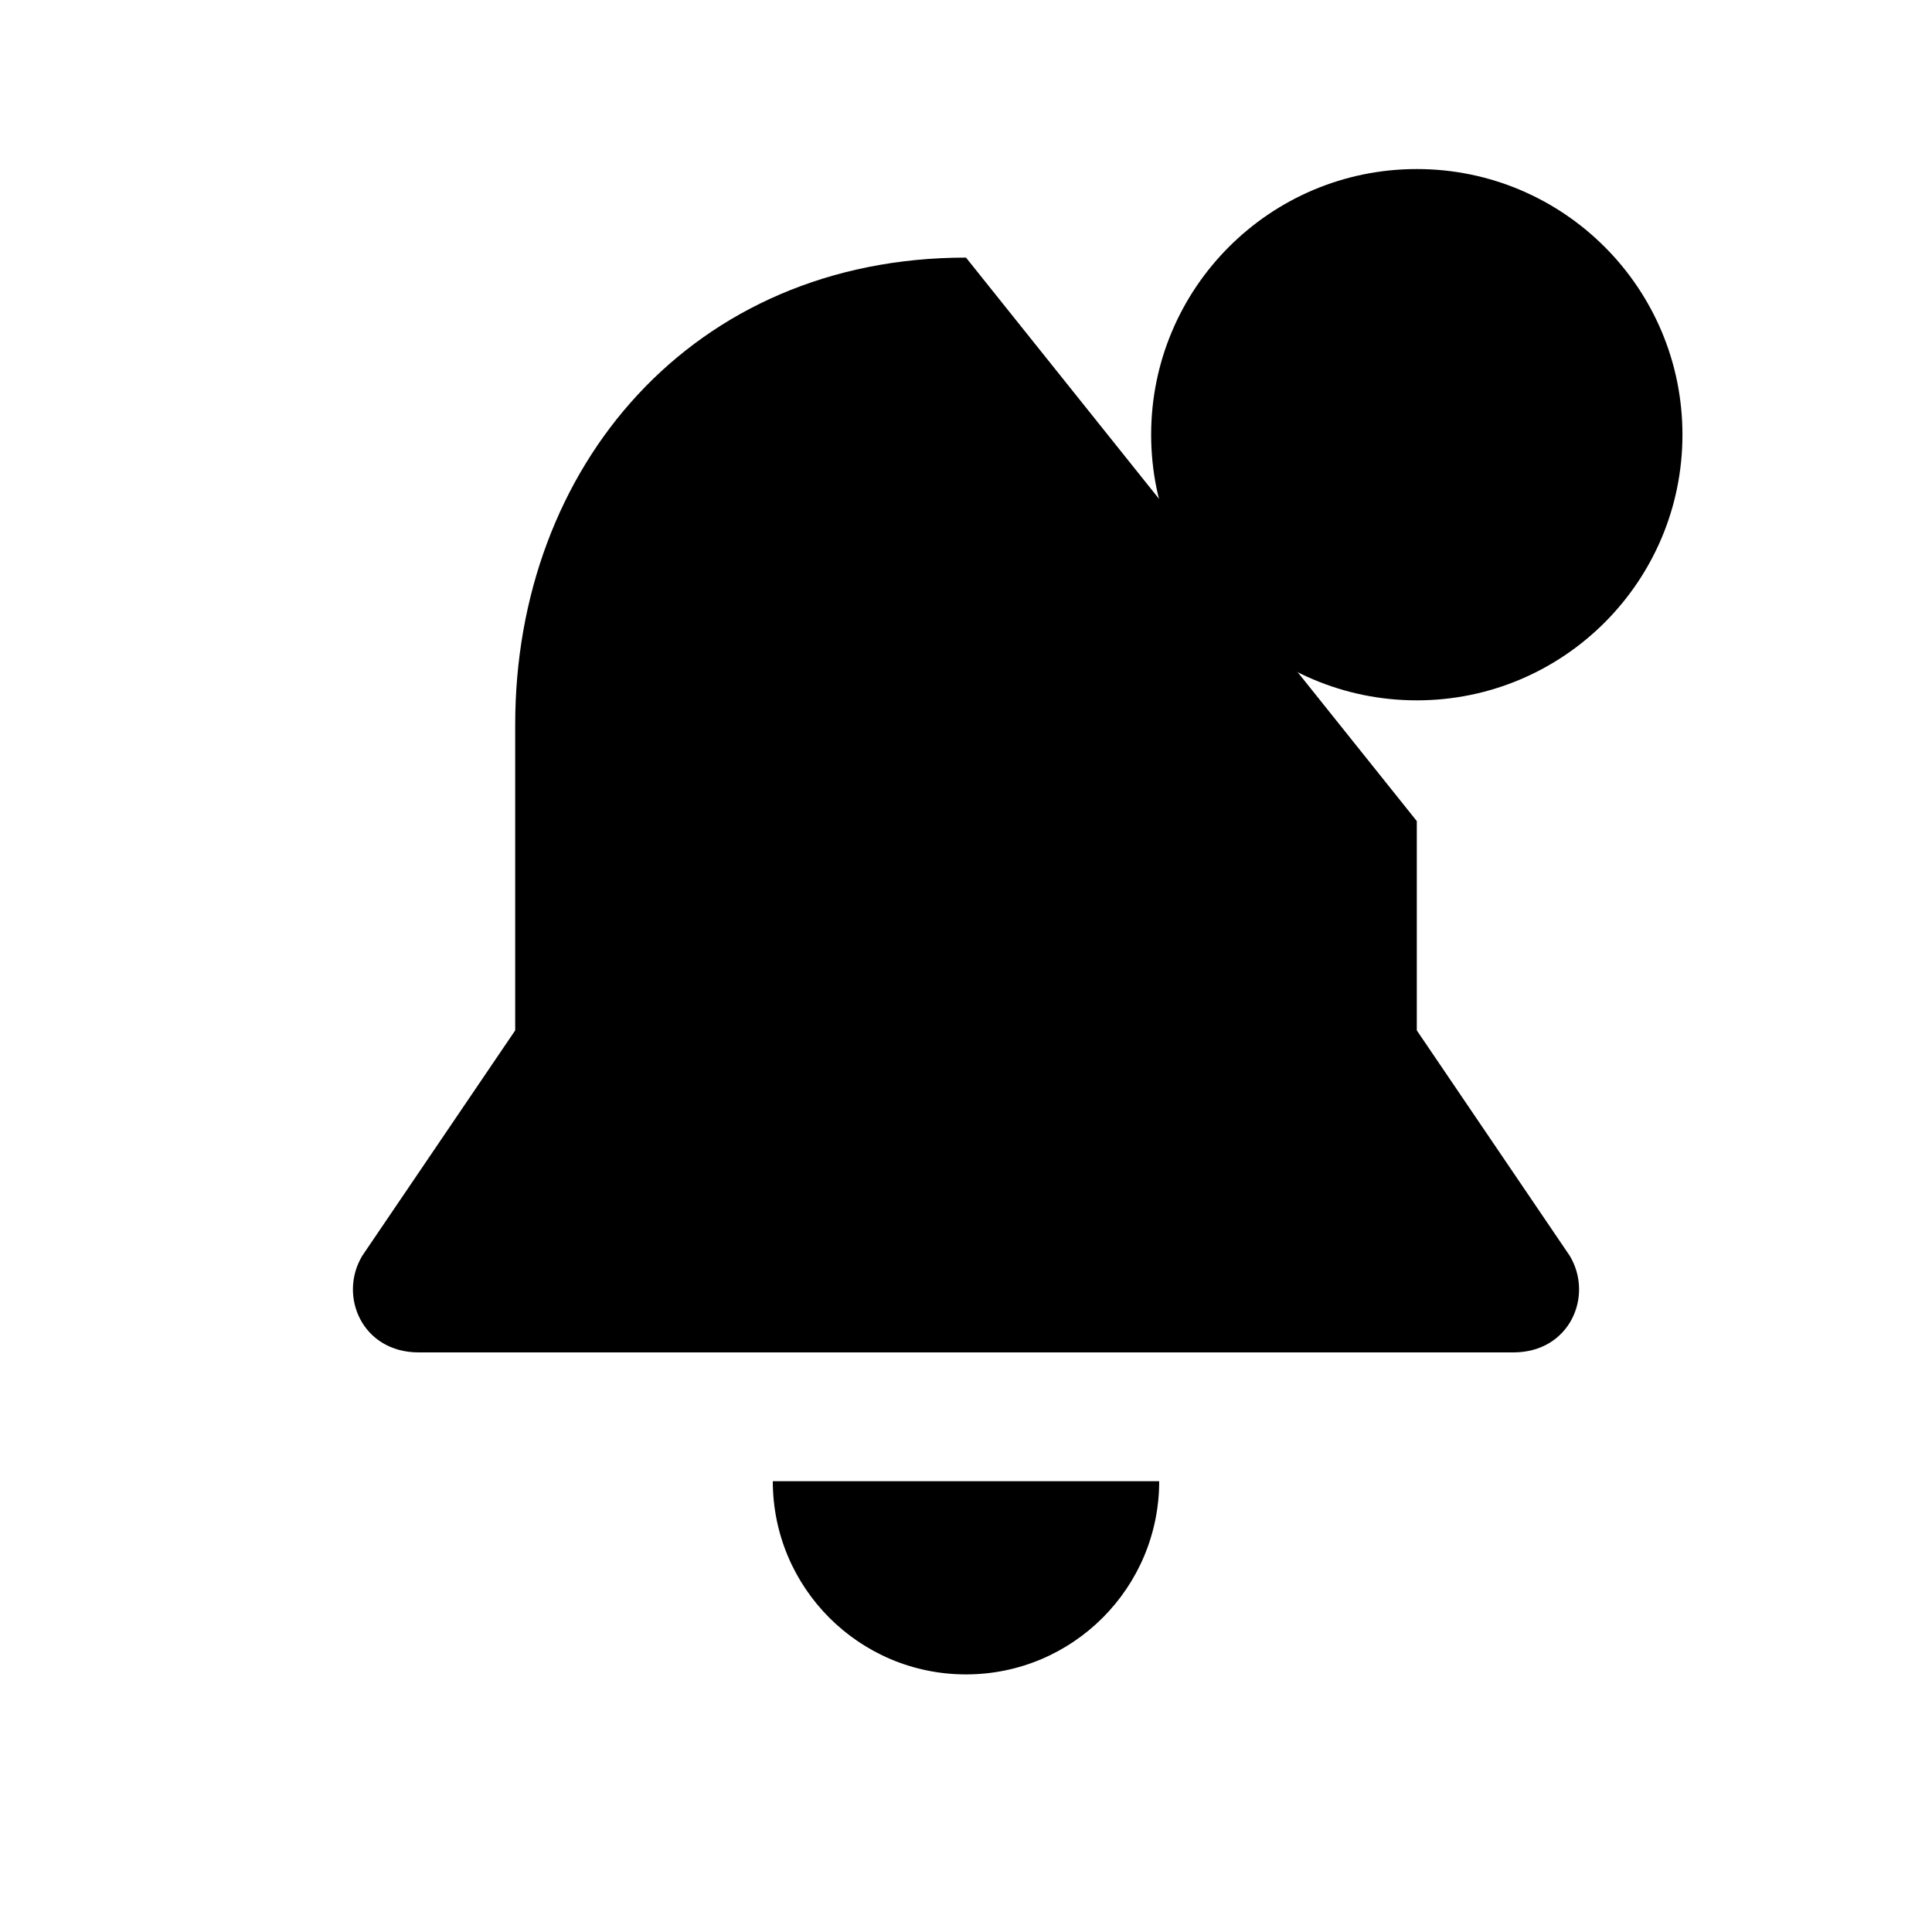
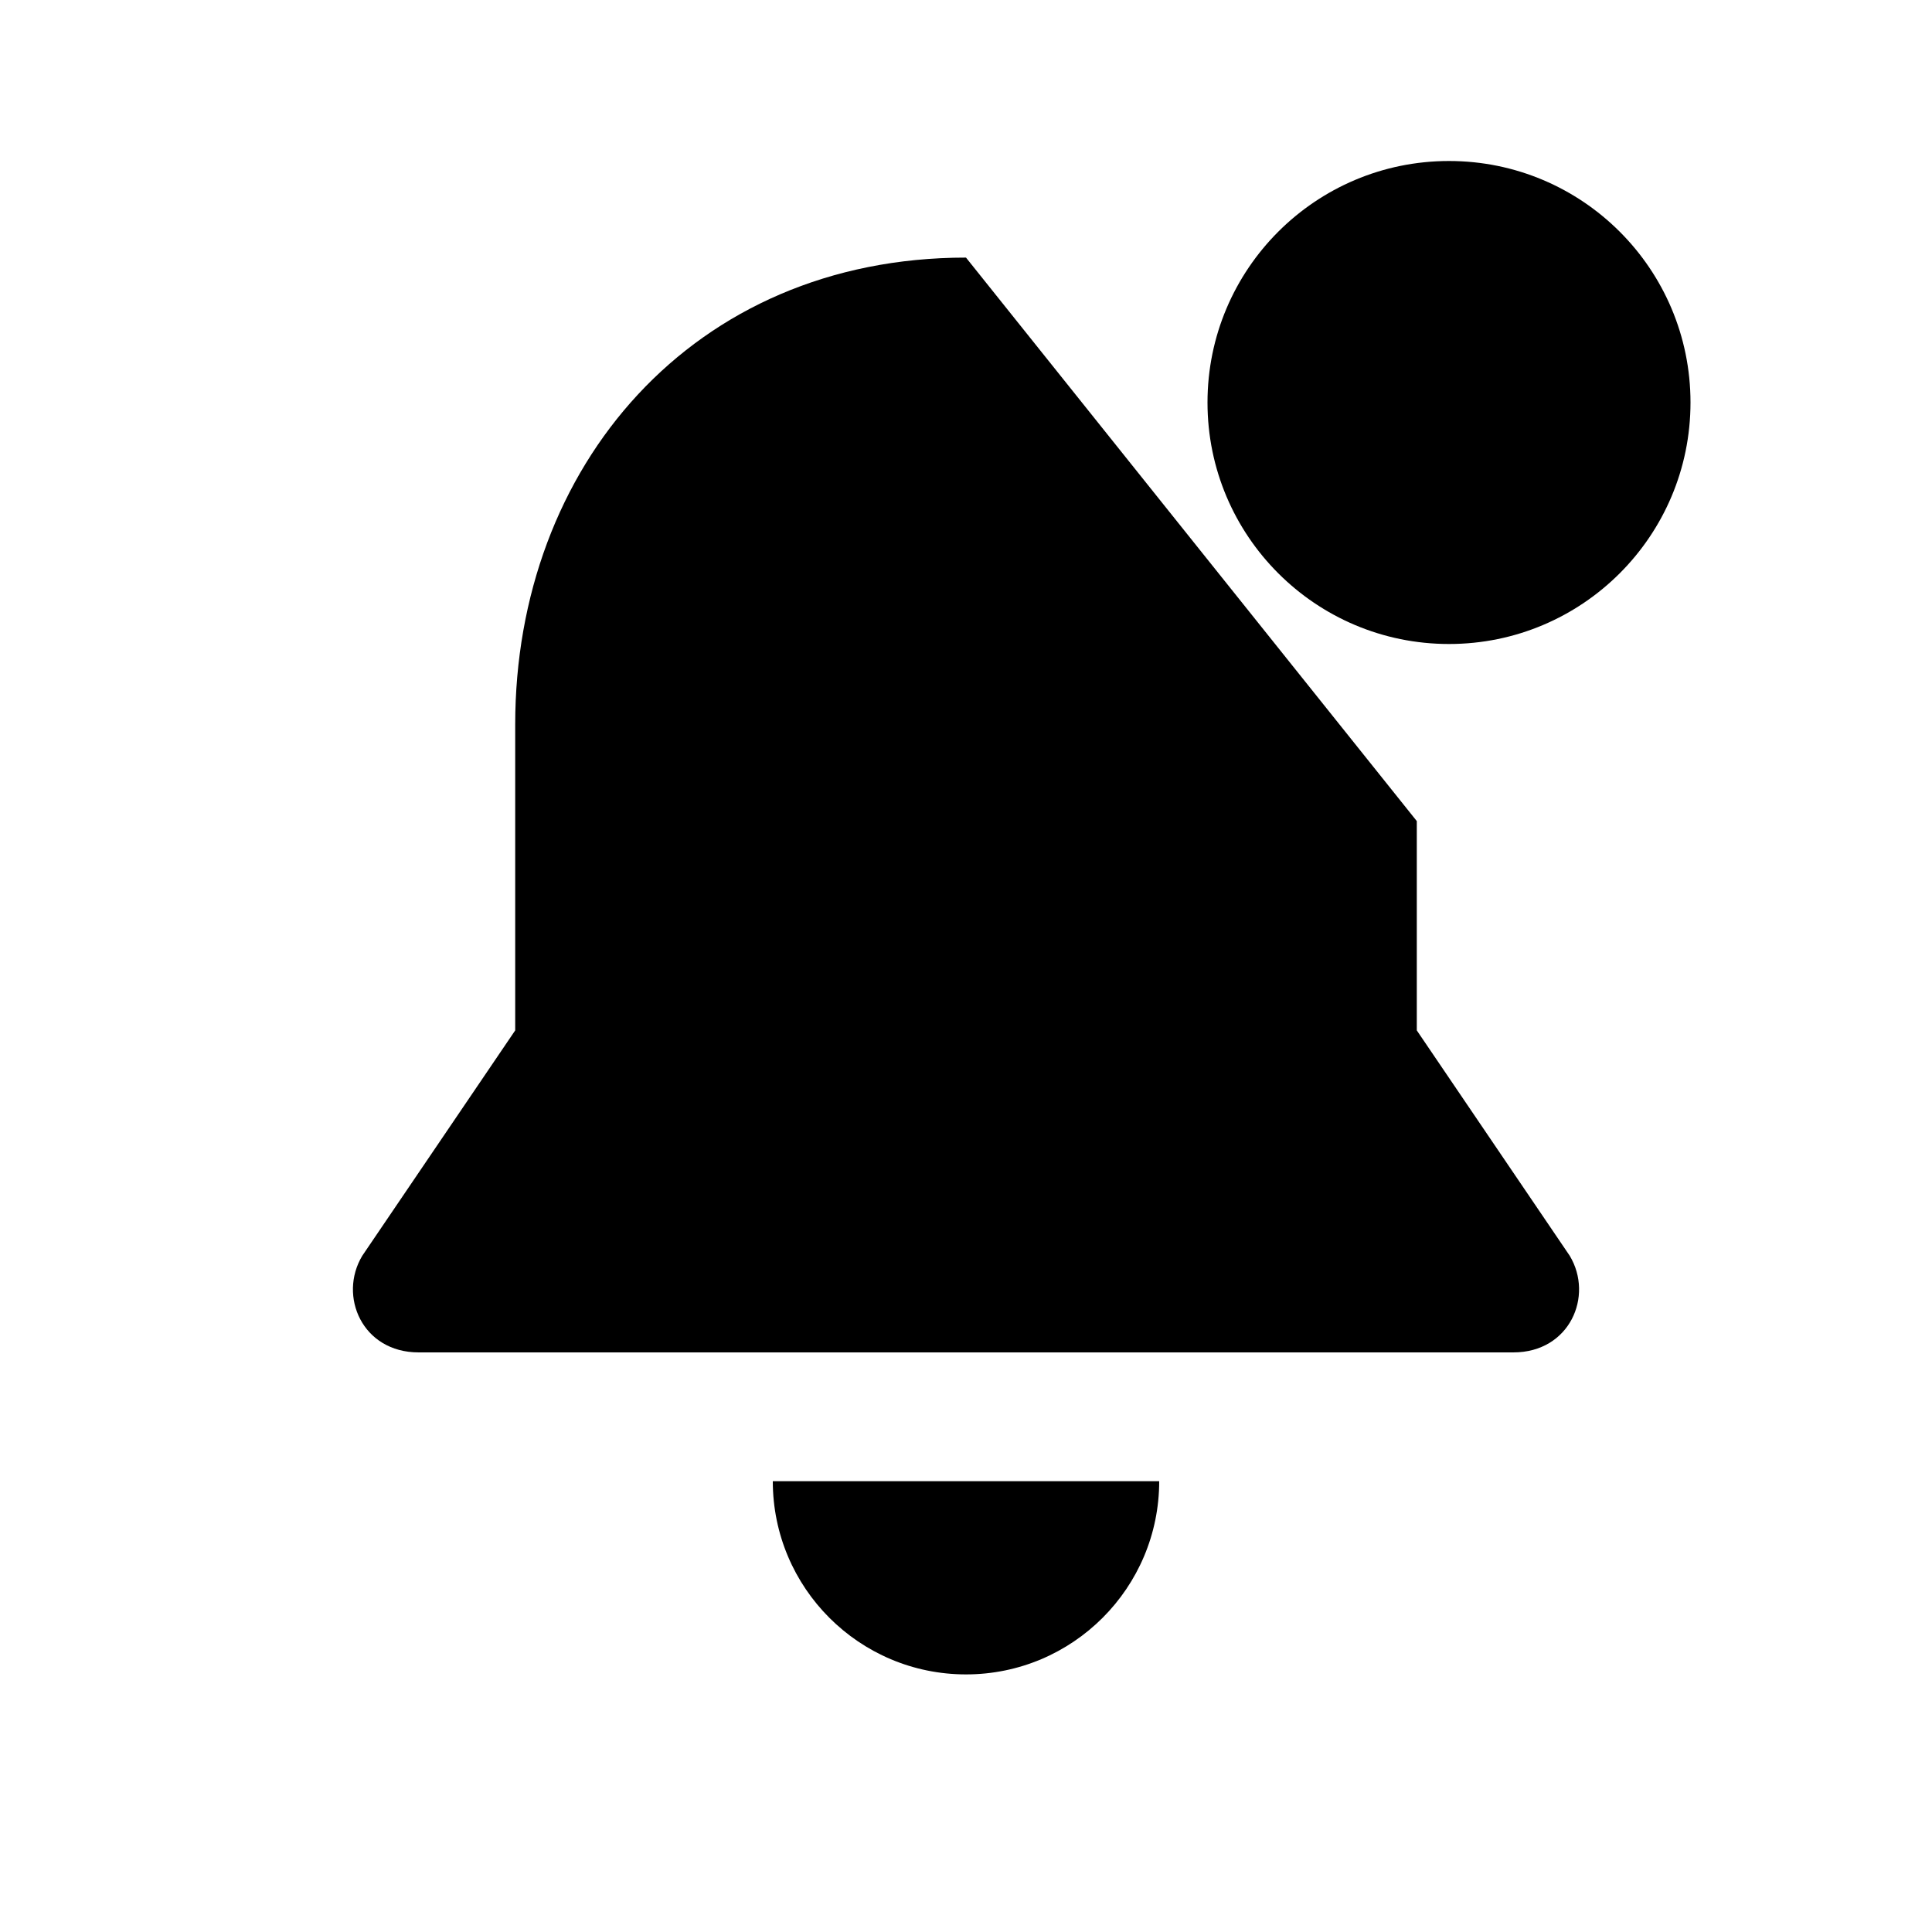
<svg xmlns="http://www.w3.org/2000/svg" viewBox="0 0 24 24">
  <path d="M12 3.2 C8.6 3.2 6.4 5.8 6.4 9 V12.8 L4.5 15.6 C4.2 16.1 4.5 16.8 5.2 16.8 H18.8 C19.5 16.8 19.8 16.1 19.5 15.6 L17.6 12.8 V10.2" fill="#000" />
  <path d="M9.6 18.4 A2.4 2.4 0 0 0 14.4 18.4 Z" fill="#000" />
-   <circle cx="17.6" cy="5.4" r="3.3" fill="#000" />
+   <circle cx="18" cy="5" r="3" fill="#000" />
</svg>
